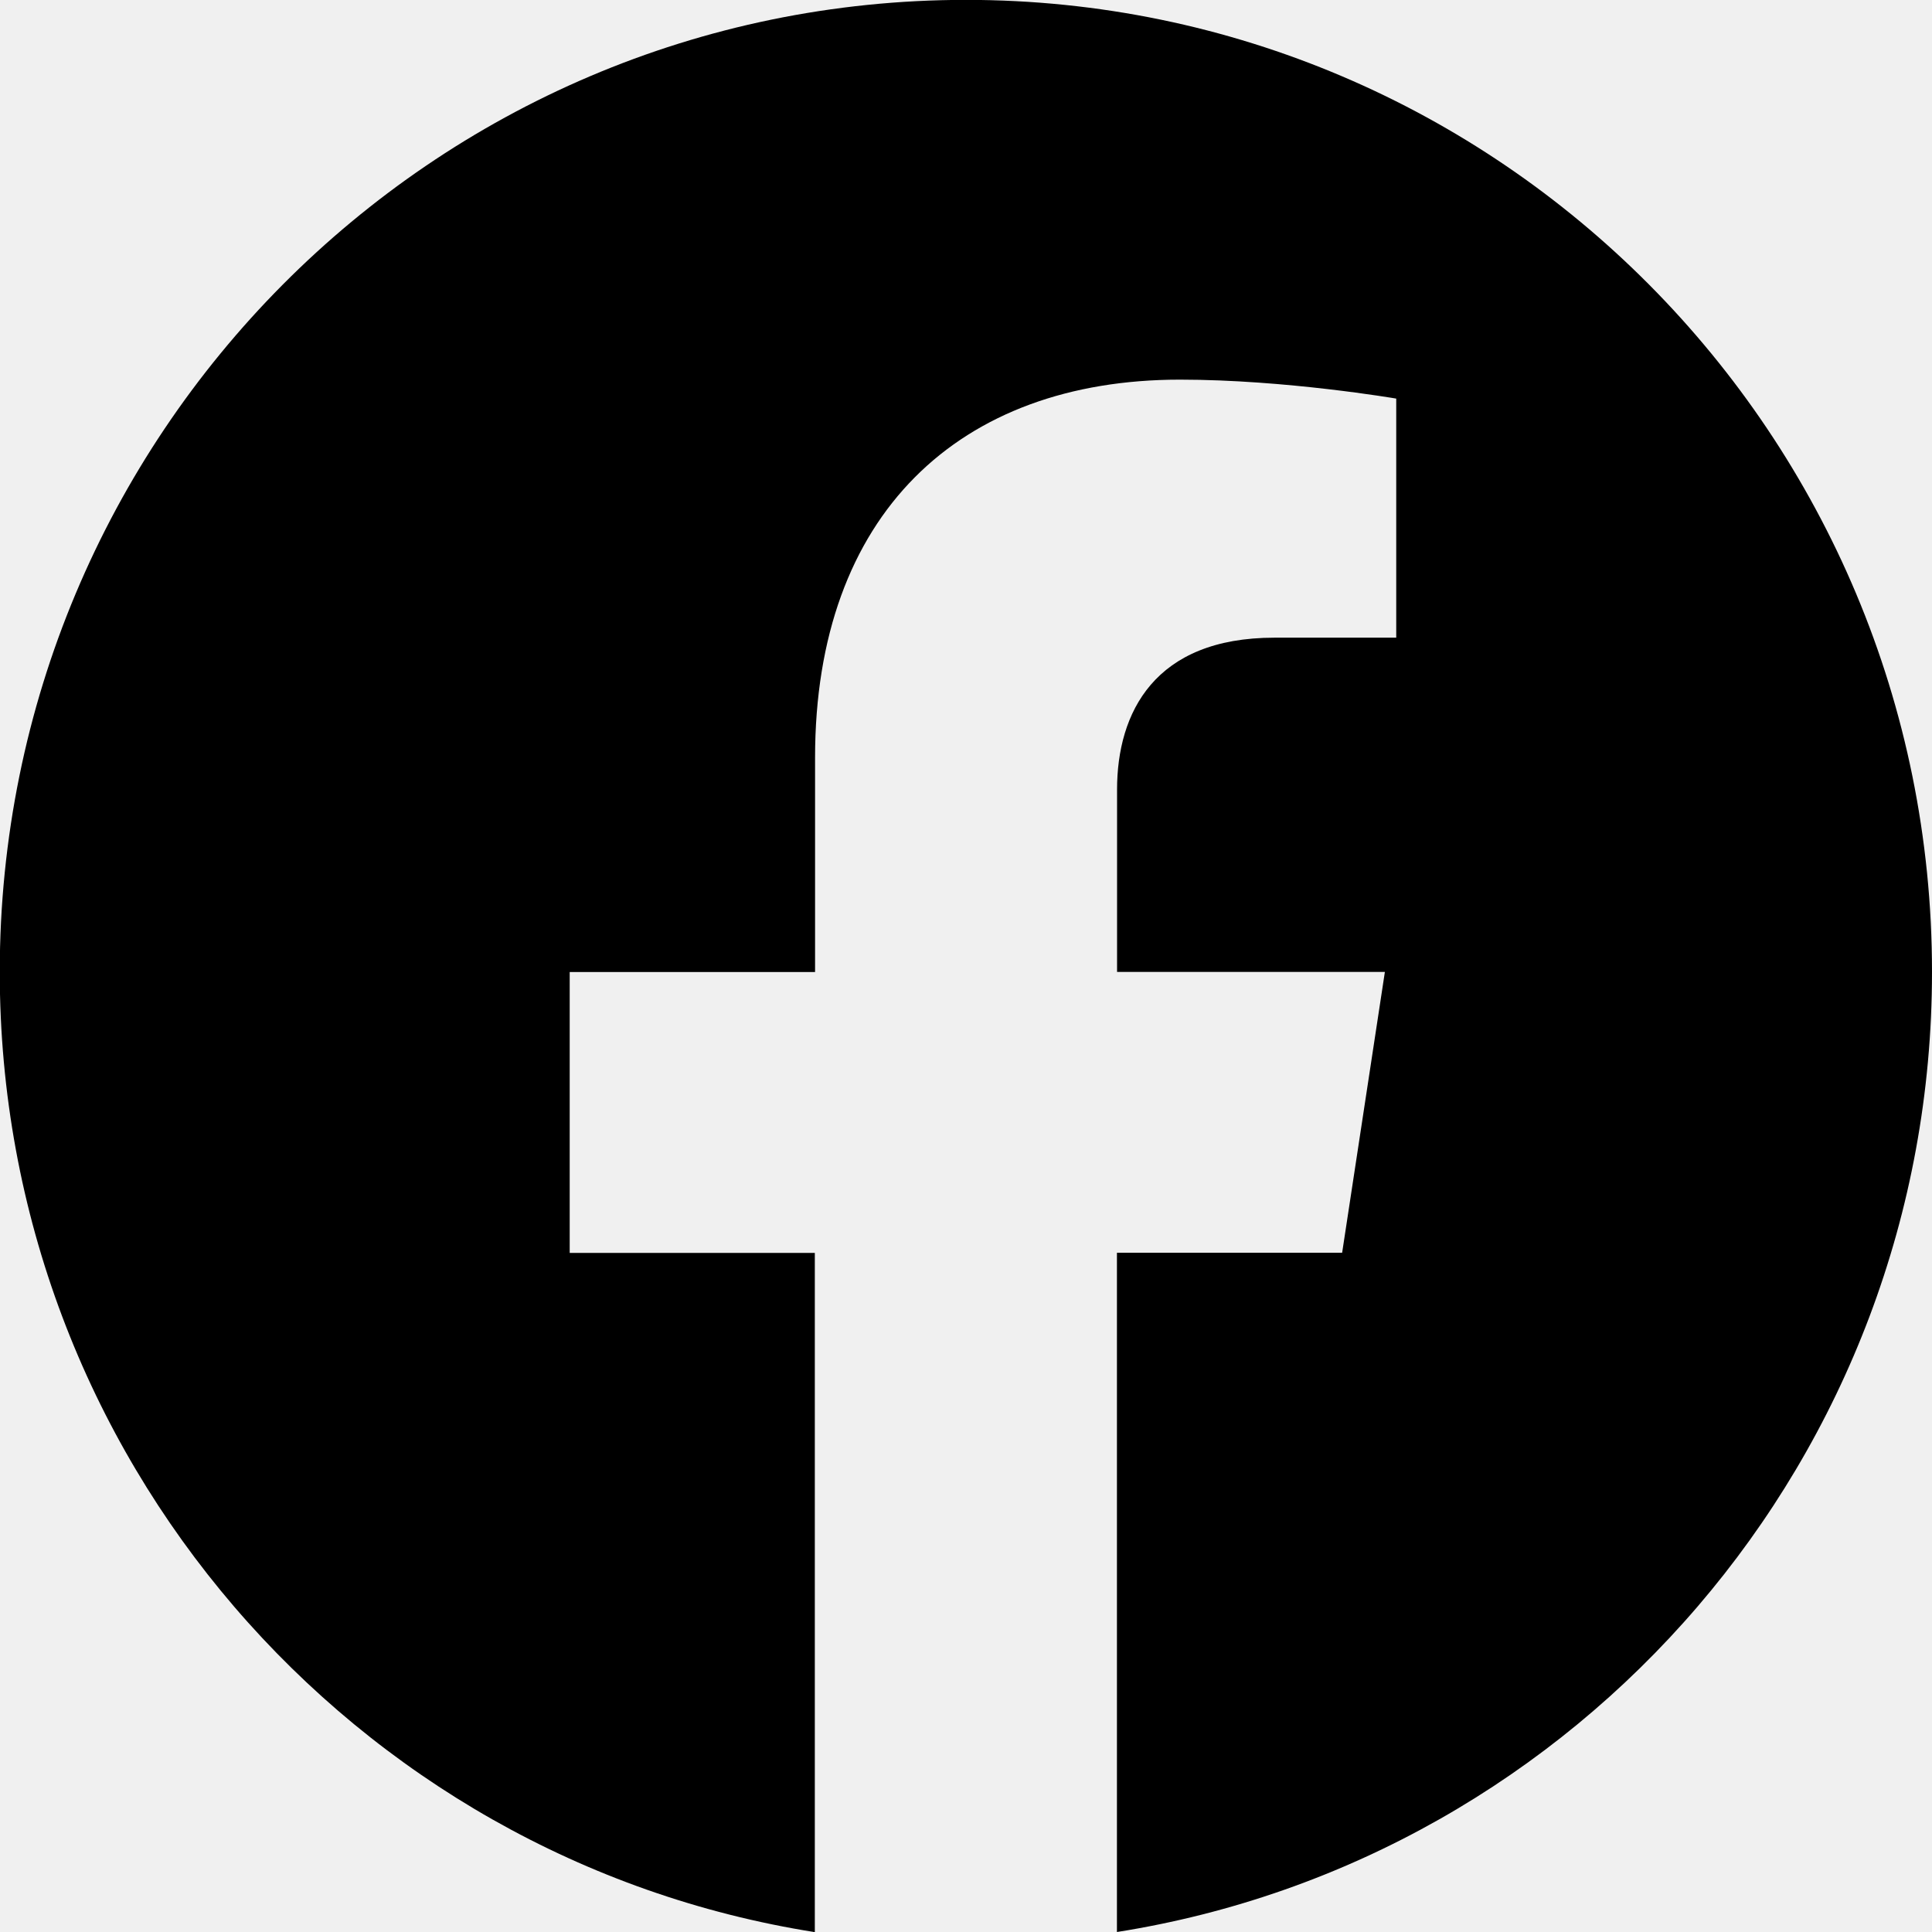
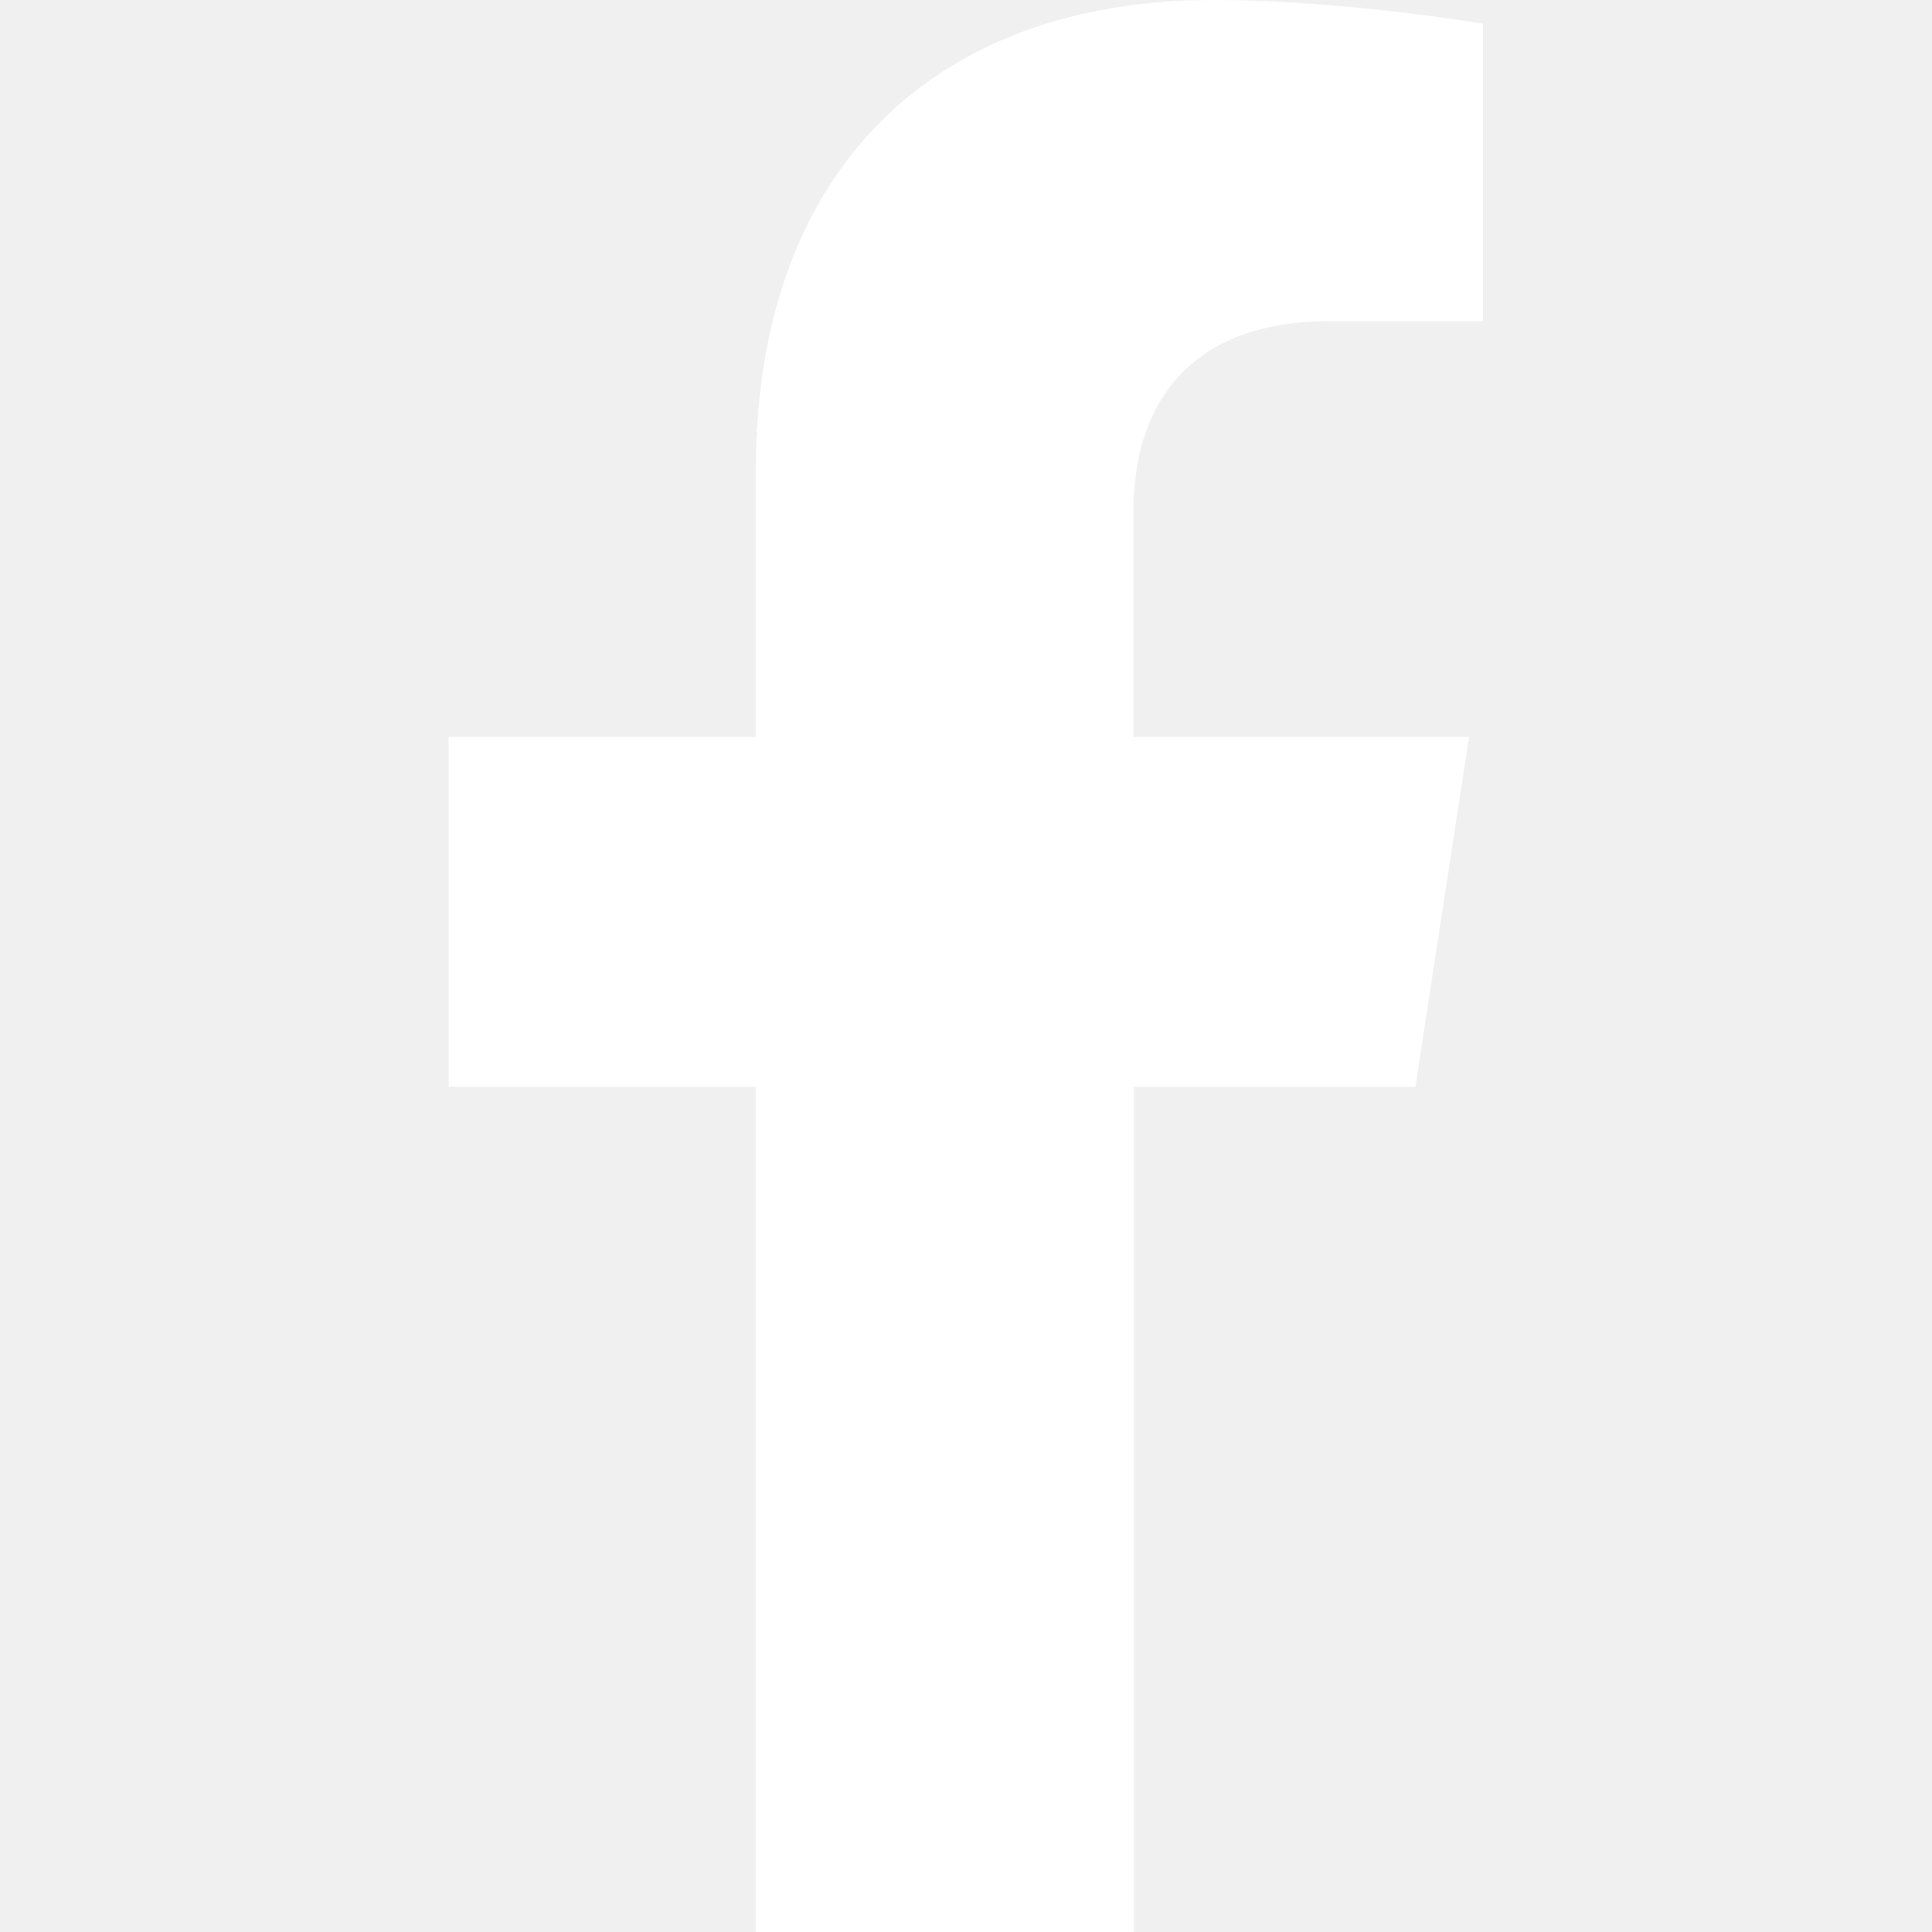
- <svg xmlns="http://www.w3.org/2000/svg" width="25" height="25" fill="currentcolor" class="logo-facebook" viewBox="0 0 16 16">
-   <path d="M16 8.049c0-4.446-3.582-8.05-8-8.05C3.58 0-.002 3.603-.002 8.05c0 4.017 2.926 7.347 6.75 7.951v-5.625h-2.03V8.05H6.75V6.275c0-2.017 1.195-3.131 3.022-3.131.876 0 1.791.157 1.791.157v1.98h-1.009c-.993 0-1.303.621-1.303 1.258v1.51h2.218l-.354 2.326H9.25V16c3.824-.604 6.75-3.934 6.75-7.951" />
+ <svg xmlns="http://www.w3.org/2000/svg" width="22" height="22" fill="#FFFFFF" class="logo-facebook" viewBox="0 0 320 512">
+   <path d="M279.1 288l14.2-92.7h-88.9v-60.1c0-25.4 12.4-50.1 52.2-50.1h40.4V6.3S260.4 0 225.4 0c-73.2 0-121.1 44.4-121.1 124.7v70.6H22.9V288h81.4v224h100.2V288z" />
</svg>
